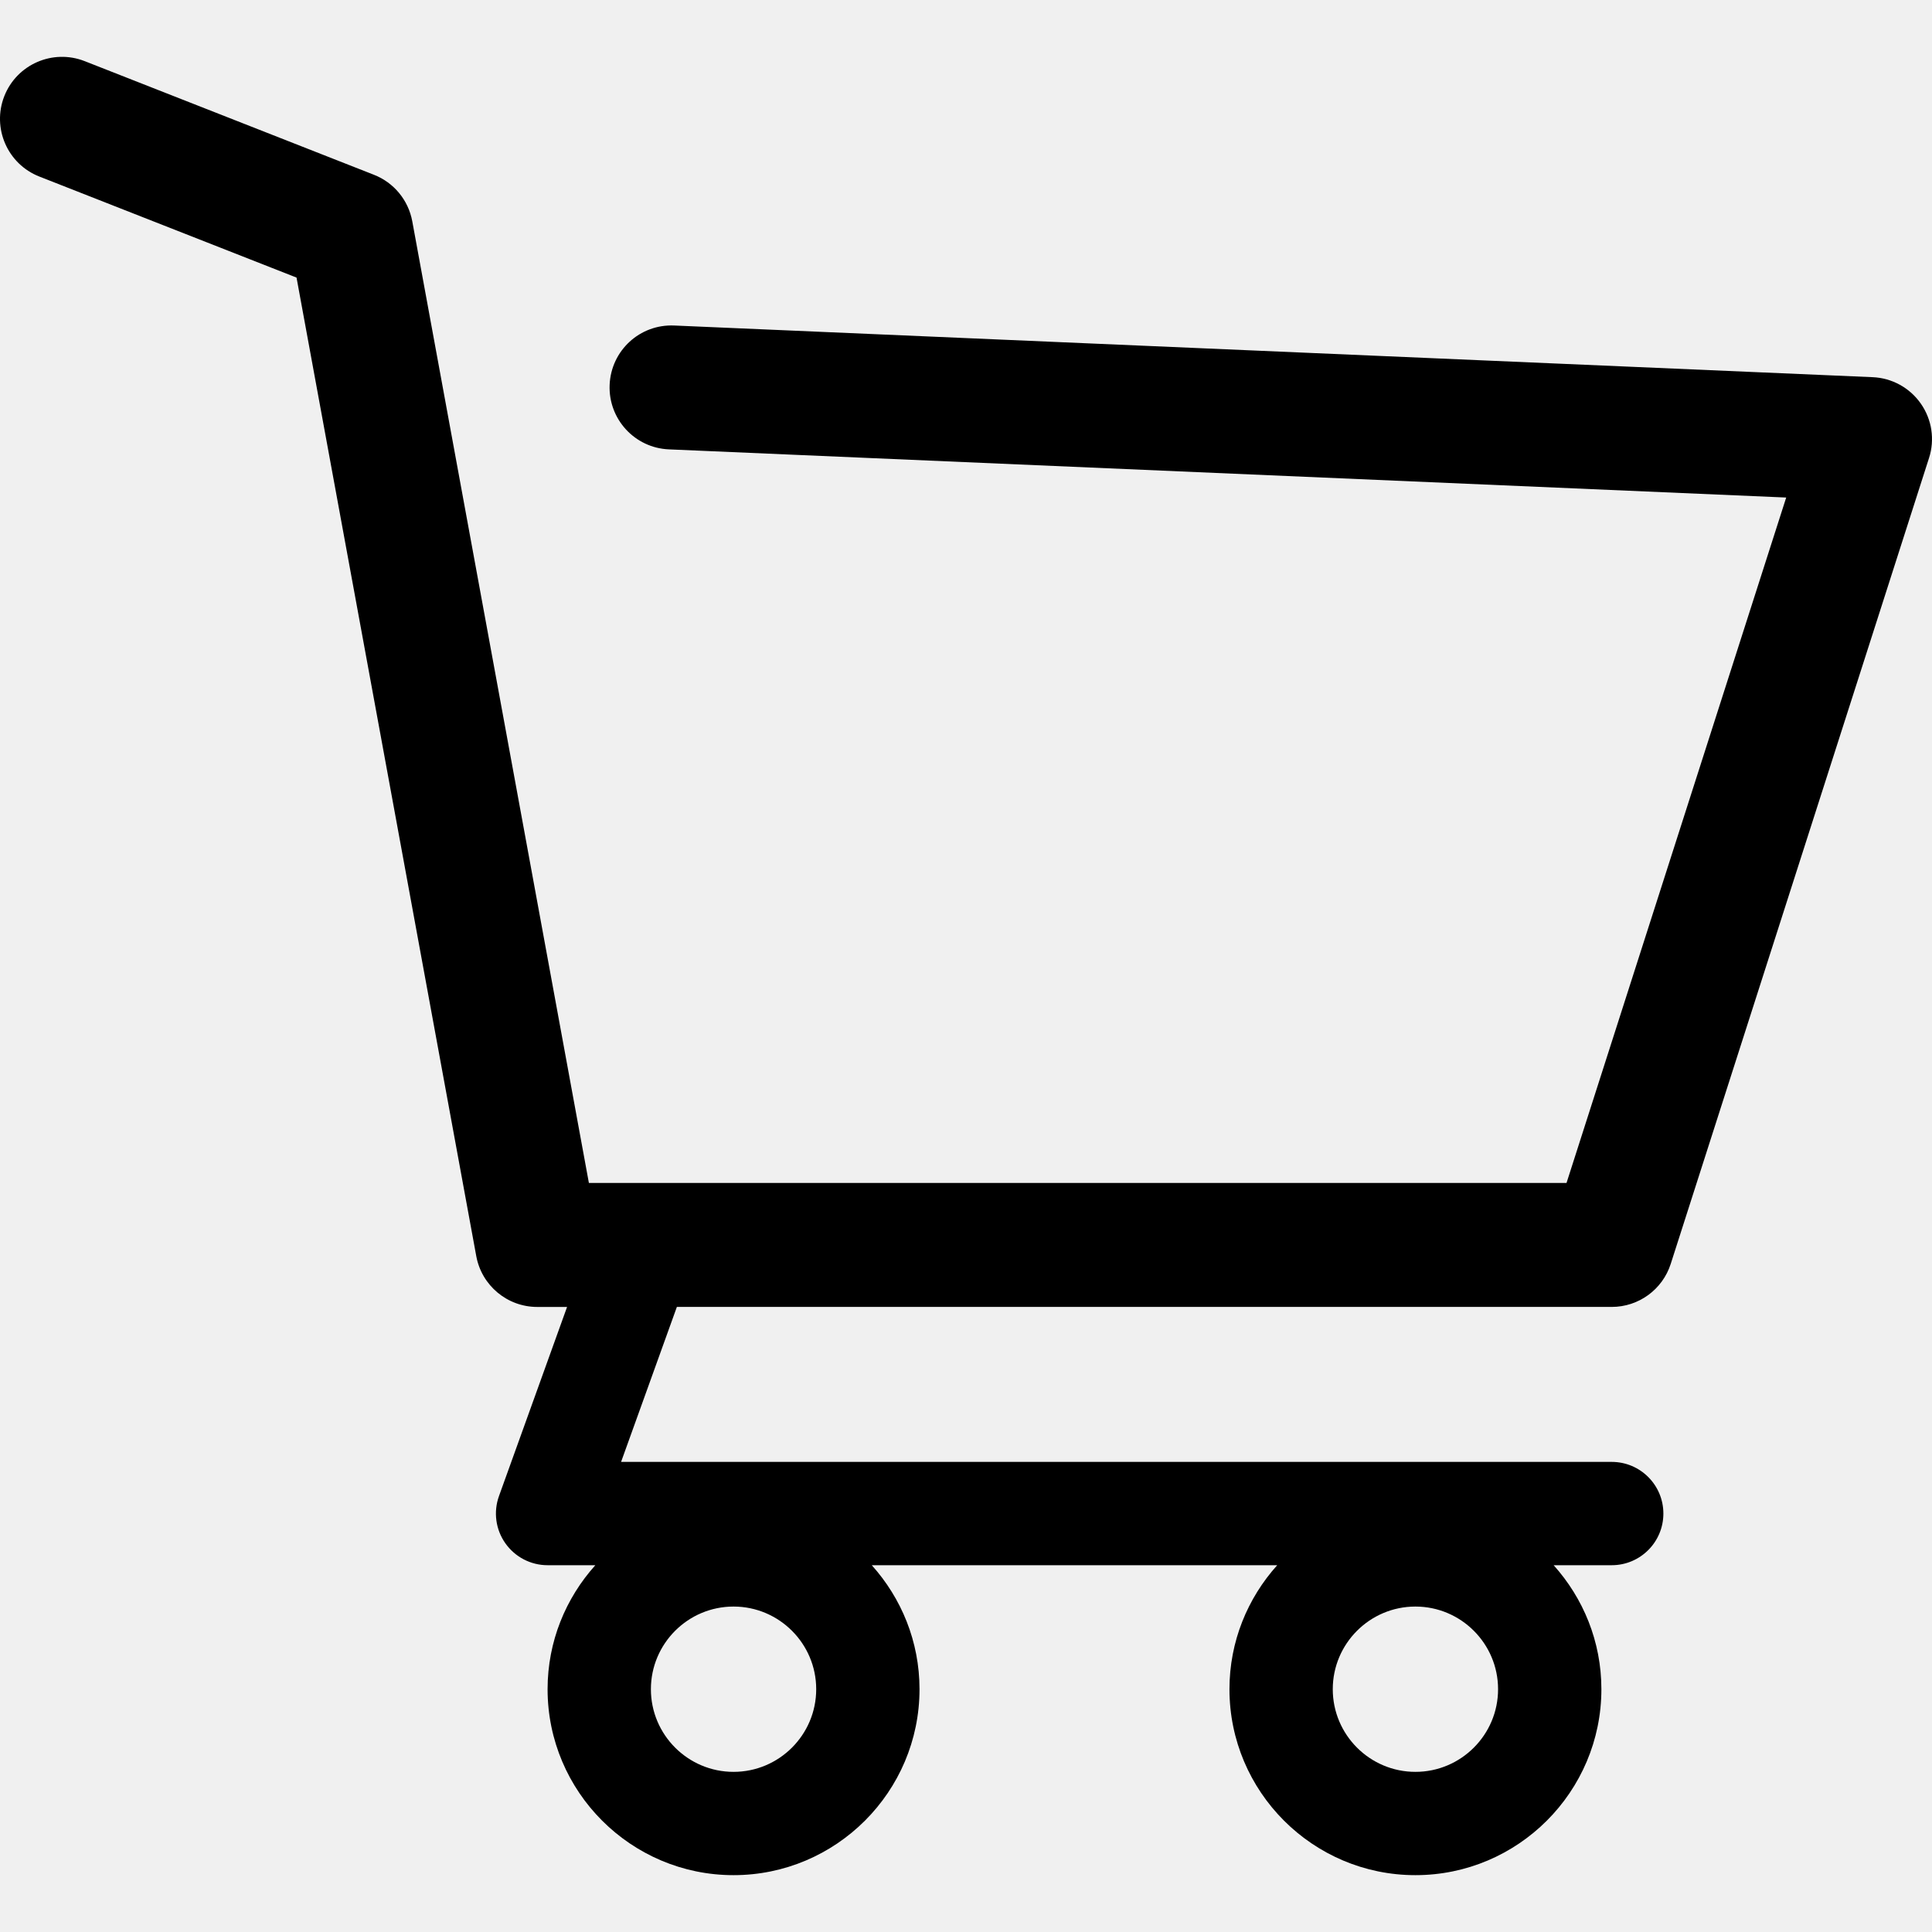
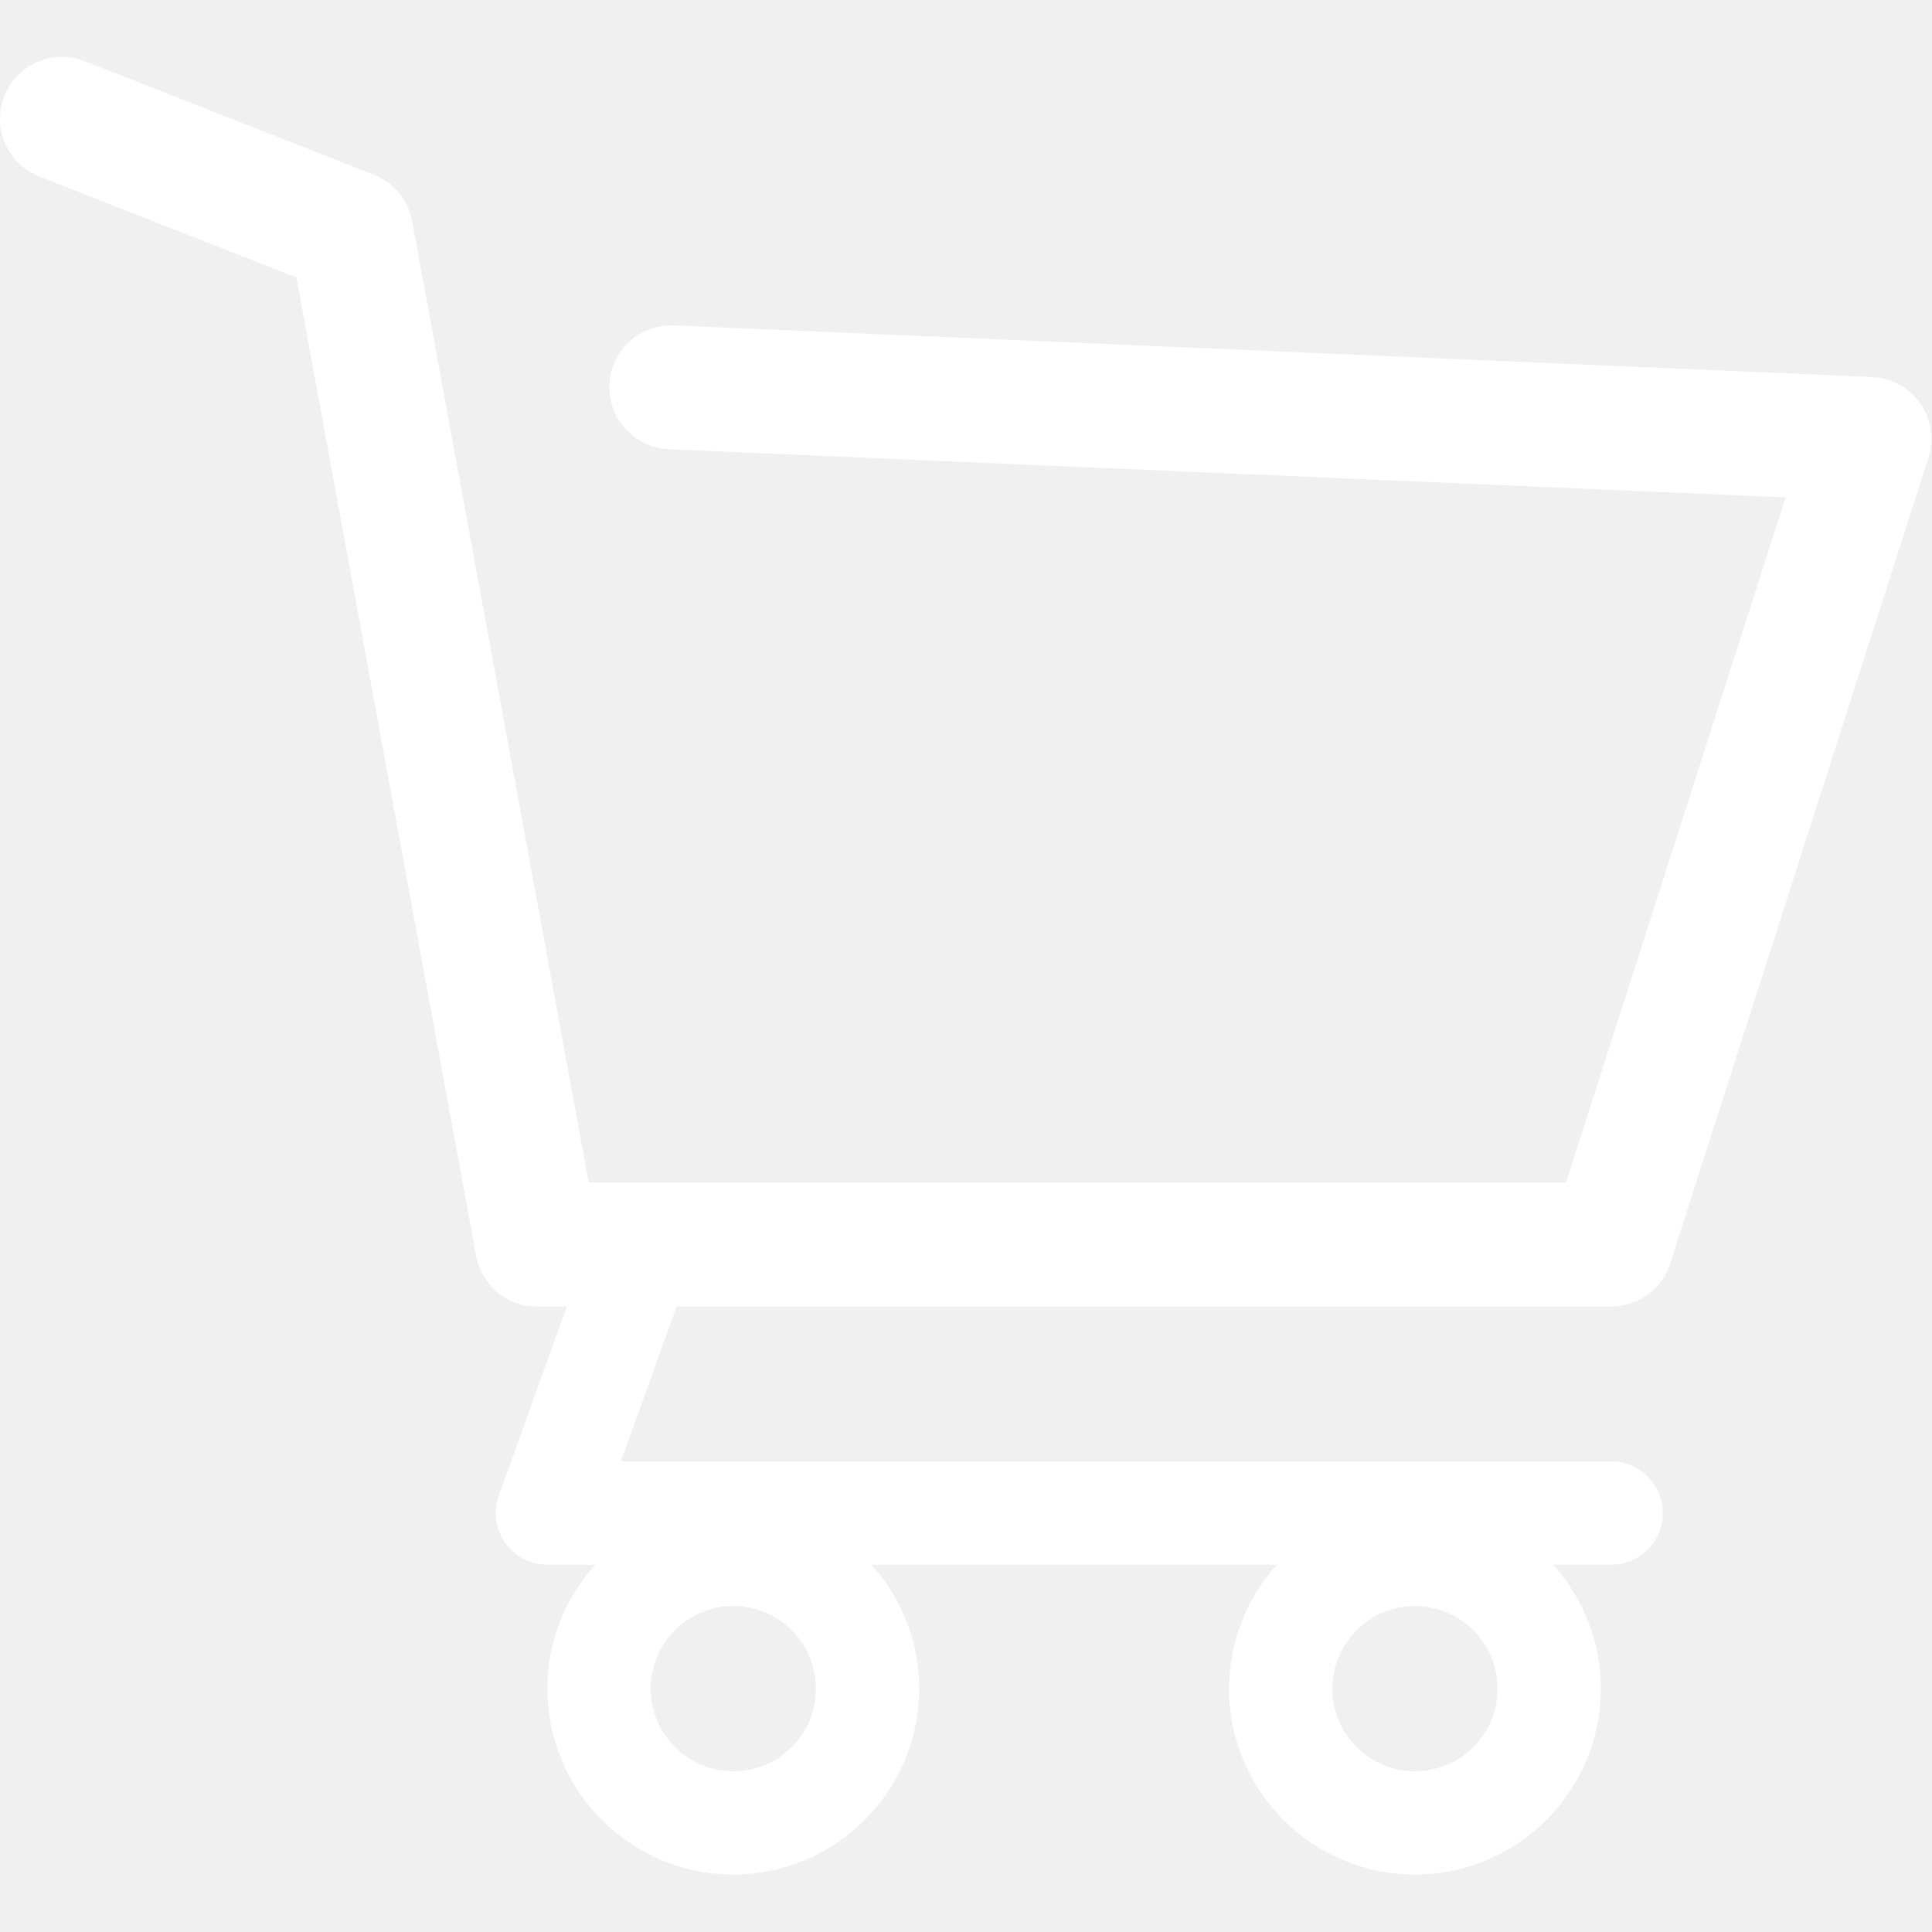
- <svg xmlns="http://www.w3.org/2000/svg" version="1.1" id="Capa_1" x="0px" y="0px" width="446.853px" height="446.853px" viewBox="0 0 446.853 446.853" style="enable-background:new 0 0 446.853 446.853;" xml:space="preserve">
-   <g>
-     <path d="M444.274,93.36c-2.558-3.666-6.674-5.932-11.145-6.123L155.942,75.289c-7.953-0.348-14.599,5.792-14.939,13.708   c-0.338,7.913,5.792,14.599,13.707,14.939l258.421,11.14L362.32,273.61H136.205L95.354,51.179   c-0.898-4.875-4.245-8.942-8.861-10.753L19.586,14.141c-7.374-2.887-15.695,0.735-18.591,8.1c-2.891,7.369,0.73,15.695,8.1,18.591   l59.491,23.371l41.572,226.335c1.253,6.804,7.183,11.746,14.104,11.746h6.896l-15.747,43.74c-1.318,3.664-0.775,7.733,1.468,10.916   c2.24,3.184,5.883,5.078,9.772,5.078h11.045c-6.844,7.617-11.045,17.646-11.045,28.675c0,23.718,19.299,43.012,43.012,43.012   s43.012-19.294,43.012-43.012c0-11.028-4.201-21.058-11.044-28.675h93.777c-6.847,7.617-11.047,17.646-11.047,28.675   c0,23.718,19.294,43.012,43.012,43.012c23.719,0,43.012-19.294,43.012-43.012c0-11.028-4.2-21.058-11.042-28.675h13.432   c6.6,0,11.948-5.349,11.948-11.947c0-6.6-5.349-11.948-11.948-11.948H143.651l12.902-35.843h216.221   c6.235,0,11.752-4.028,13.651-9.96l59.739-186.387C447.536,101.679,446.832,97.028,444.274,93.36z M169.664,409.814   c-10.543,0-19.117-8.573-19.117-19.116s8.574-19.117,19.117-19.117s19.116,8.574,19.116,19.117S180.207,409.814,169.664,409.814z    M327.373,409.814c-10.543,0-19.116-8.573-19.116-19.116s8.573-19.117,19.116-19.117s19.116,8.574,19.116,19.117   S337.916,409.814,327.373,409.814z" />
-   </g>
-   <g>
- </g>
-   <g>
- </g>
-   <g>
- </g>
-   <g>
- </g>
-   <g>
- </g>
-   <g>
- </g>
-   <g>
- </g>
-   <g>
- </g>
-   <g>
- </g>
-   <g>
- </g>
-   <g>
- </g>
-   <g>
- </g>
-   <g>
- </g>
-   <g>
- </g>
-   <g>
- </g>
+ <svg xmlns="http://www.w3.org/2000/svg" width="100%" height="100%" viewBox="0 0 447 447" version="1.1" xml:space="preserve" style="fill-rule:evenodd;clip-rule:evenodd;stroke-linejoin:round;stroke-miterlimit:1.414;">
+   <path d="M444.274,93.36C441.716,89.694 437.6,87.428 433.129,87.237L155.942,75.289C147.989,74.941 141.343,81.081 141.003,88.997C140.665,96.91 146.795,103.596 154.71,103.936L413.131,115.076L362.32,273.61L136.205,273.61L95.354,51.179C94.456,46.304 91.109,42.237 86.493,40.426L19.586,14.141C12.212,11.254 3.891,14.876 0.995,22.241C-1.896,29.61 1.725,37.936 9.095,40.832L68.586,64.203L110.158,290.538C111.411,297.342 117.341,302.284 124.262,302.284L131.158,302.284L115.411,346.024C114.093,349.688 114.636,353.757 116.879,356.94C119.119,360.124 122.762,362.018 126.651,362.018L137.696,362.018C130.852,369.635 126.651,379.664 126.651,390.693C126.651,414.411 145.95,433.705 169.663,433.705C193.376,433.705 212.675,414.411 212.675,390.693C212.675,379.665 208.474,369.635 201.631,362.018L295.408,362.018C288.561,369.635 284.361,379.664 284.361,390.693C284.361,414.411 303.655,433.705 327.373,433.705C351.092,433.705 370.385,414.411 370.385,390.693C370.385,379.665 366.185,369.635 359.343,362.018L372.775,362.018C379.375,362.018 384.723,356.669 384.723,350.071C384.723,343.471 379.374,338.123 372.775,338.123L143.651,338.123L156.553,302.28L372.774,302.28C379.009,302.28 384.526,298.252 386.425,292.32L446.164,105.933C447.536,101.679 446.832,97.028 444.274,93.36ZM169.664,409.814C159.121,409.814 150.547,401.241 150.547,390.698C150.547,380.155 159.121,371.581 169.664,371.581C180.207,371.581 188.78,380.155 188.78,390.698C188.78,401.241 180.207,409.814 169.664,409.814ZM327.373,409.814C316.83,409.814 308.257,401.241 308.257,390.698C308.257,380.155 316.83,371.581 327.373,371.581C337.916,371.581 346.489,380.155 346.489,390.698C346.489,401.241 337.916,409.814 327.373,409.814Z" style="fill:white;fill-rule:nonzero;" />
</svg>
